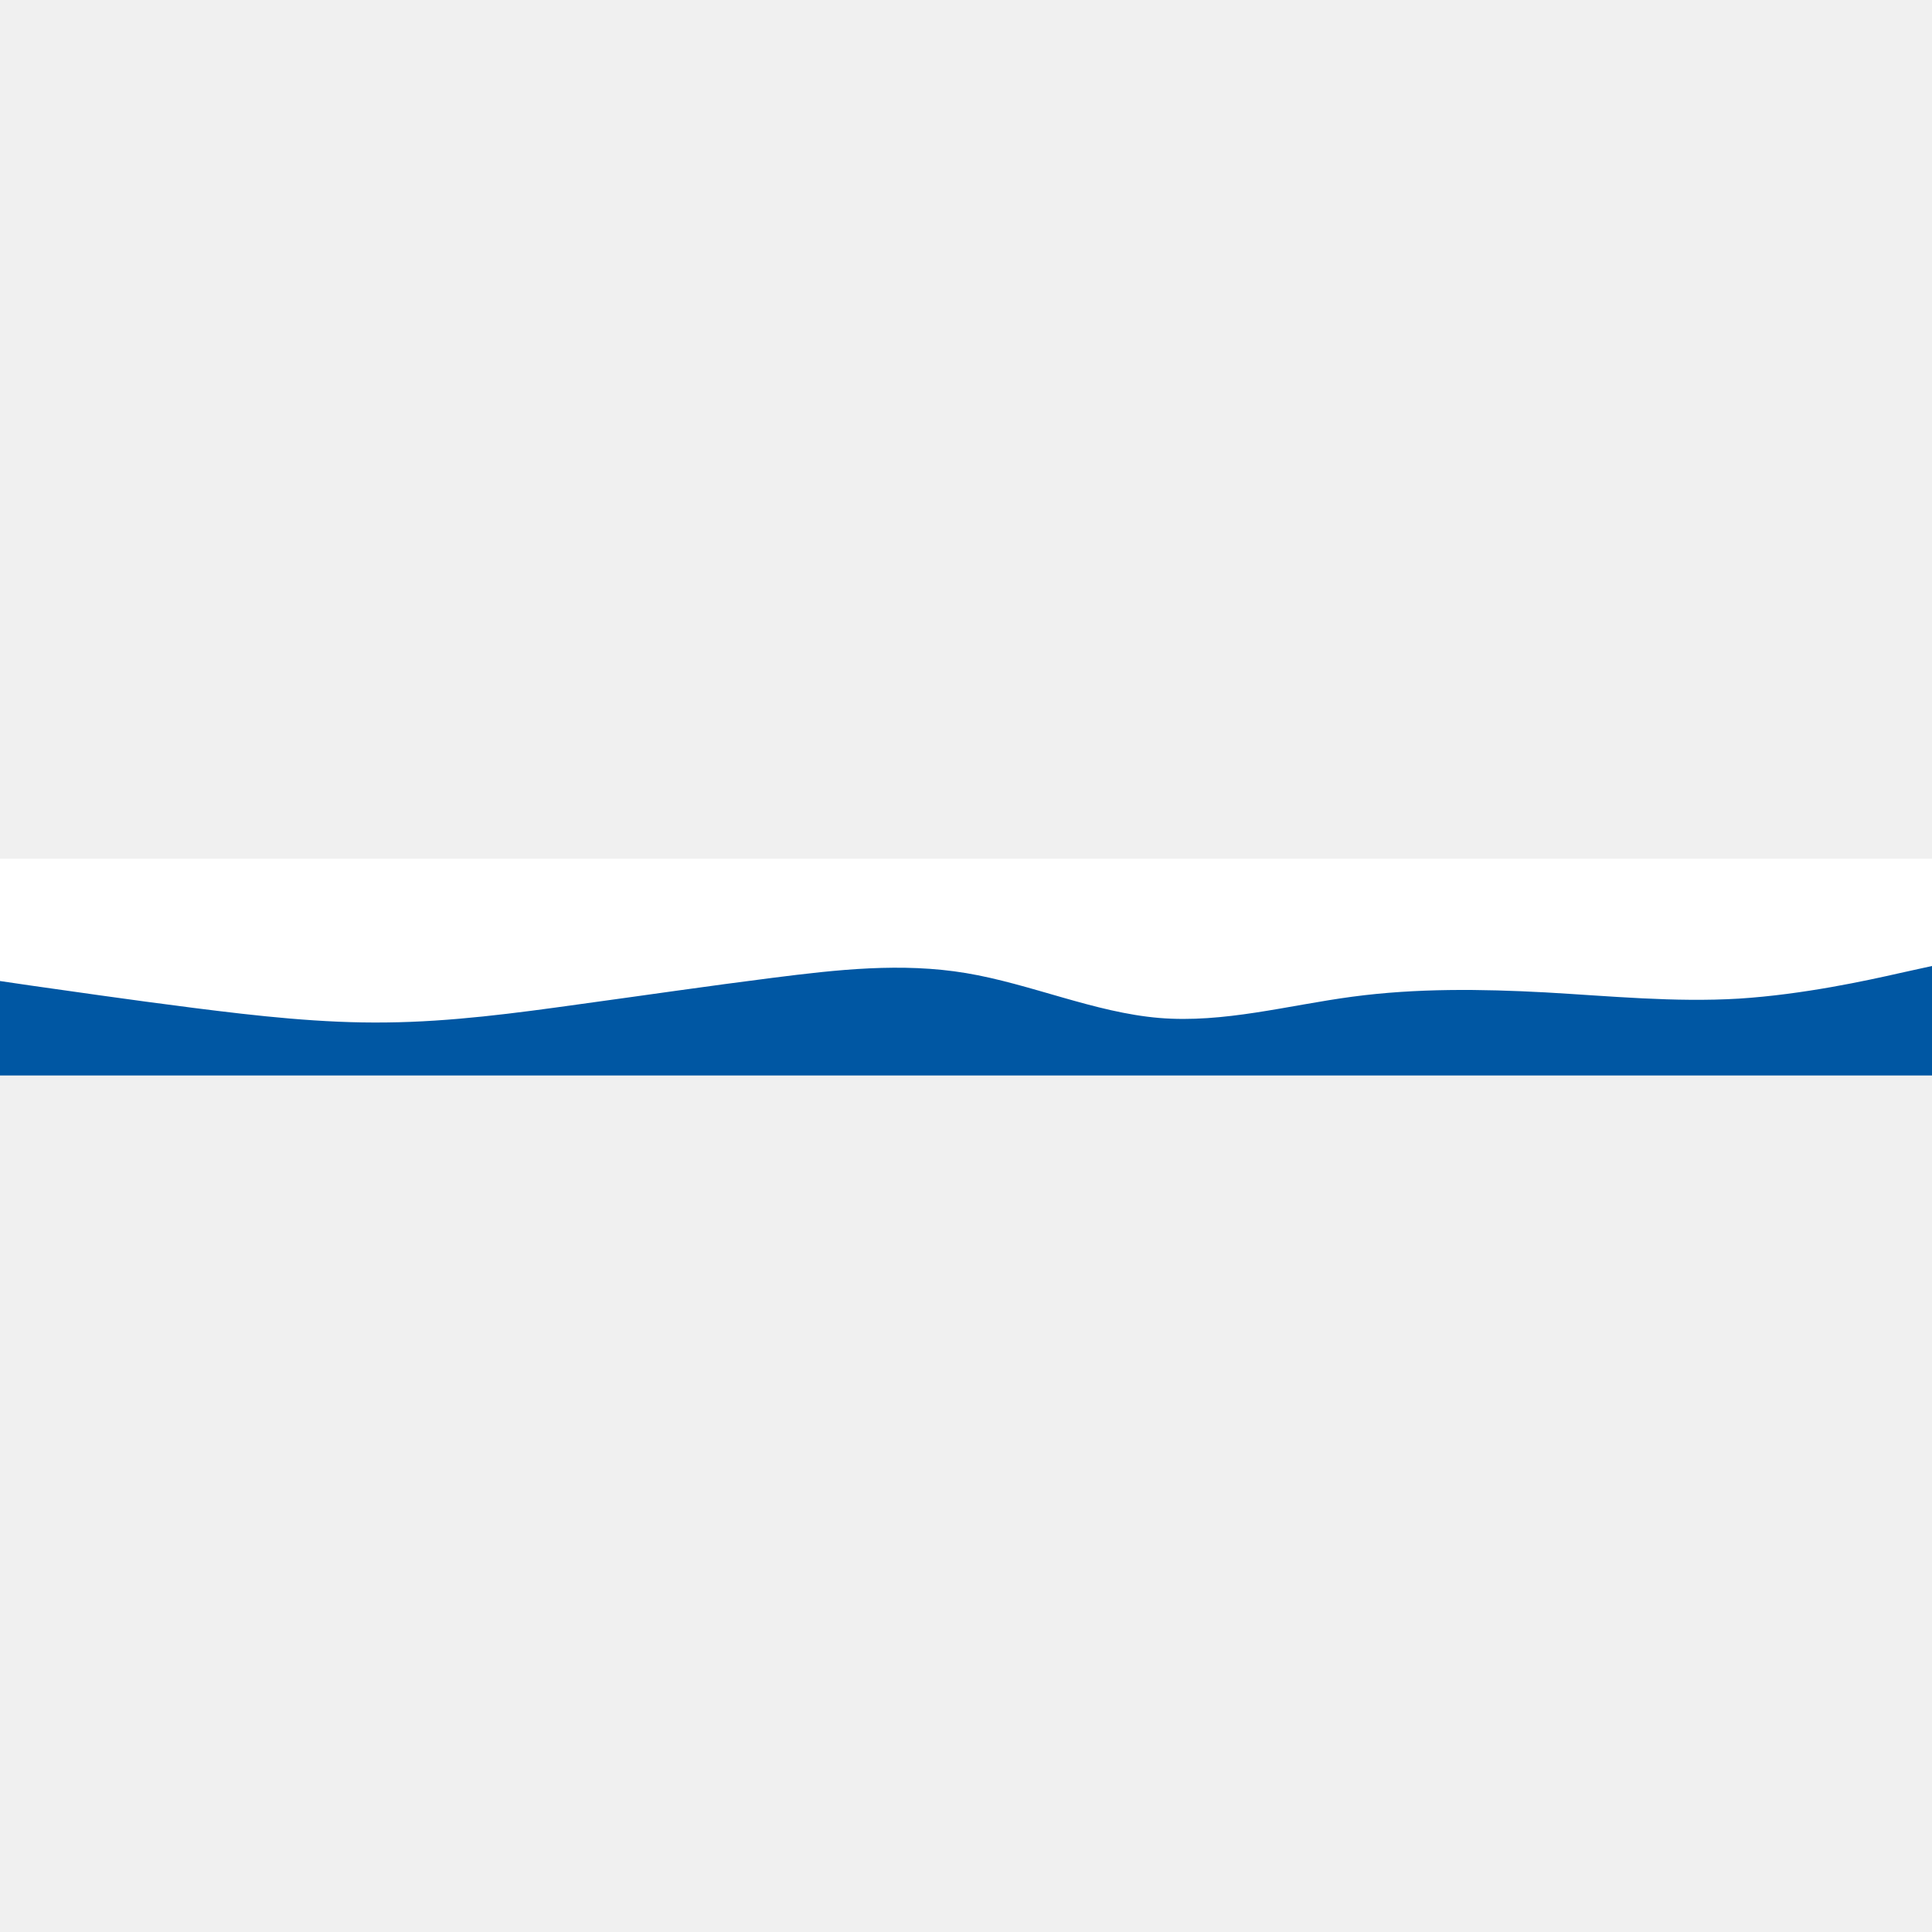
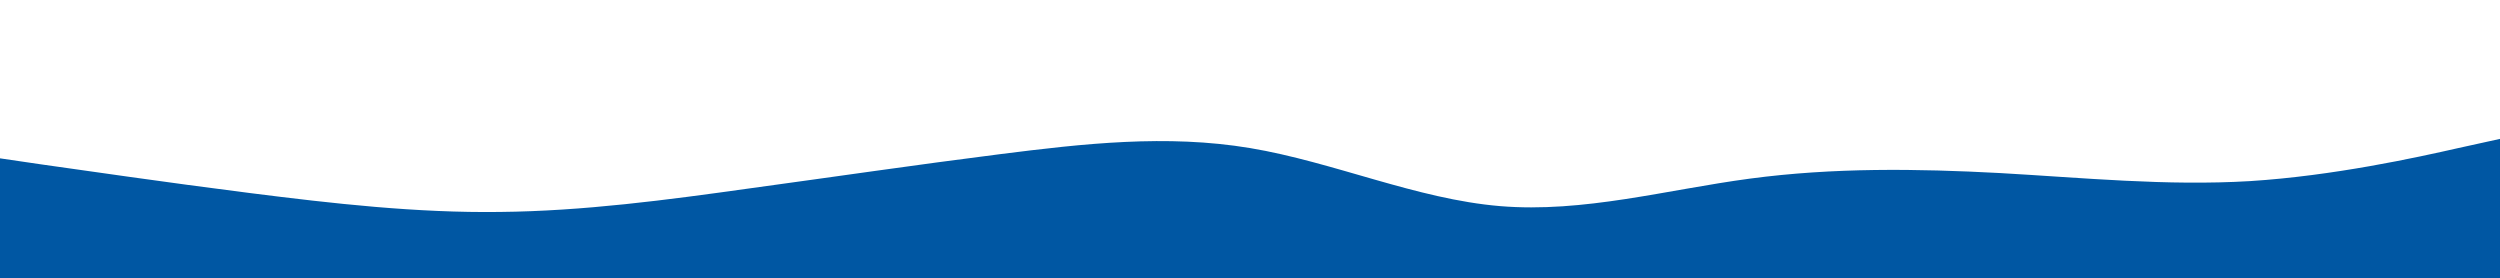
- <svg xmlns="http://www.w3.org/2000/svg" id="visual" viewBox="0 0 900 100" width="100" height="100" version="1.1">
+ <svg xmlns="http://www.w3.org/2000/svg" id="visual" viewBox="0 0 900 100" width="900" height="100" version="1.1">
  <rect x="0" y="0" width="900" height="100" fill="#FFF" />
  <path d="M0 57L15 59.2C30 61.3 60 65.7 90 69.5C120 73.3 150 76.7 180 76.3C210 76 240 72 270 67.8C300 63.7 330 59.3 360 55.5C390 51.7 420 48.3 450 53.3C480 58.3 510 71.7 540 74.2C570 76.7 600 68.3 630 64.3C660 60.3 690 60.7 720 62.3C750 64 780 67 810 65.2C840 63.3 870 56.7 885 53.3L900 50L900 101L885 101C870 101 840 101 810 101C780 101 750 101 720 101C690 101 660 101 630 101C600 101 570 101 540 101C510 101 480 101 450 101C420 101 390 101 360 101C330 101 300 101 270 101C240 101 210 101 180 101C150 101 120 101 90 101C60 101 30 101 15 101L0 101Z" fill="#0057A3" stroke-linecap="round" stroke-linejoin="miter" />
</svg>
